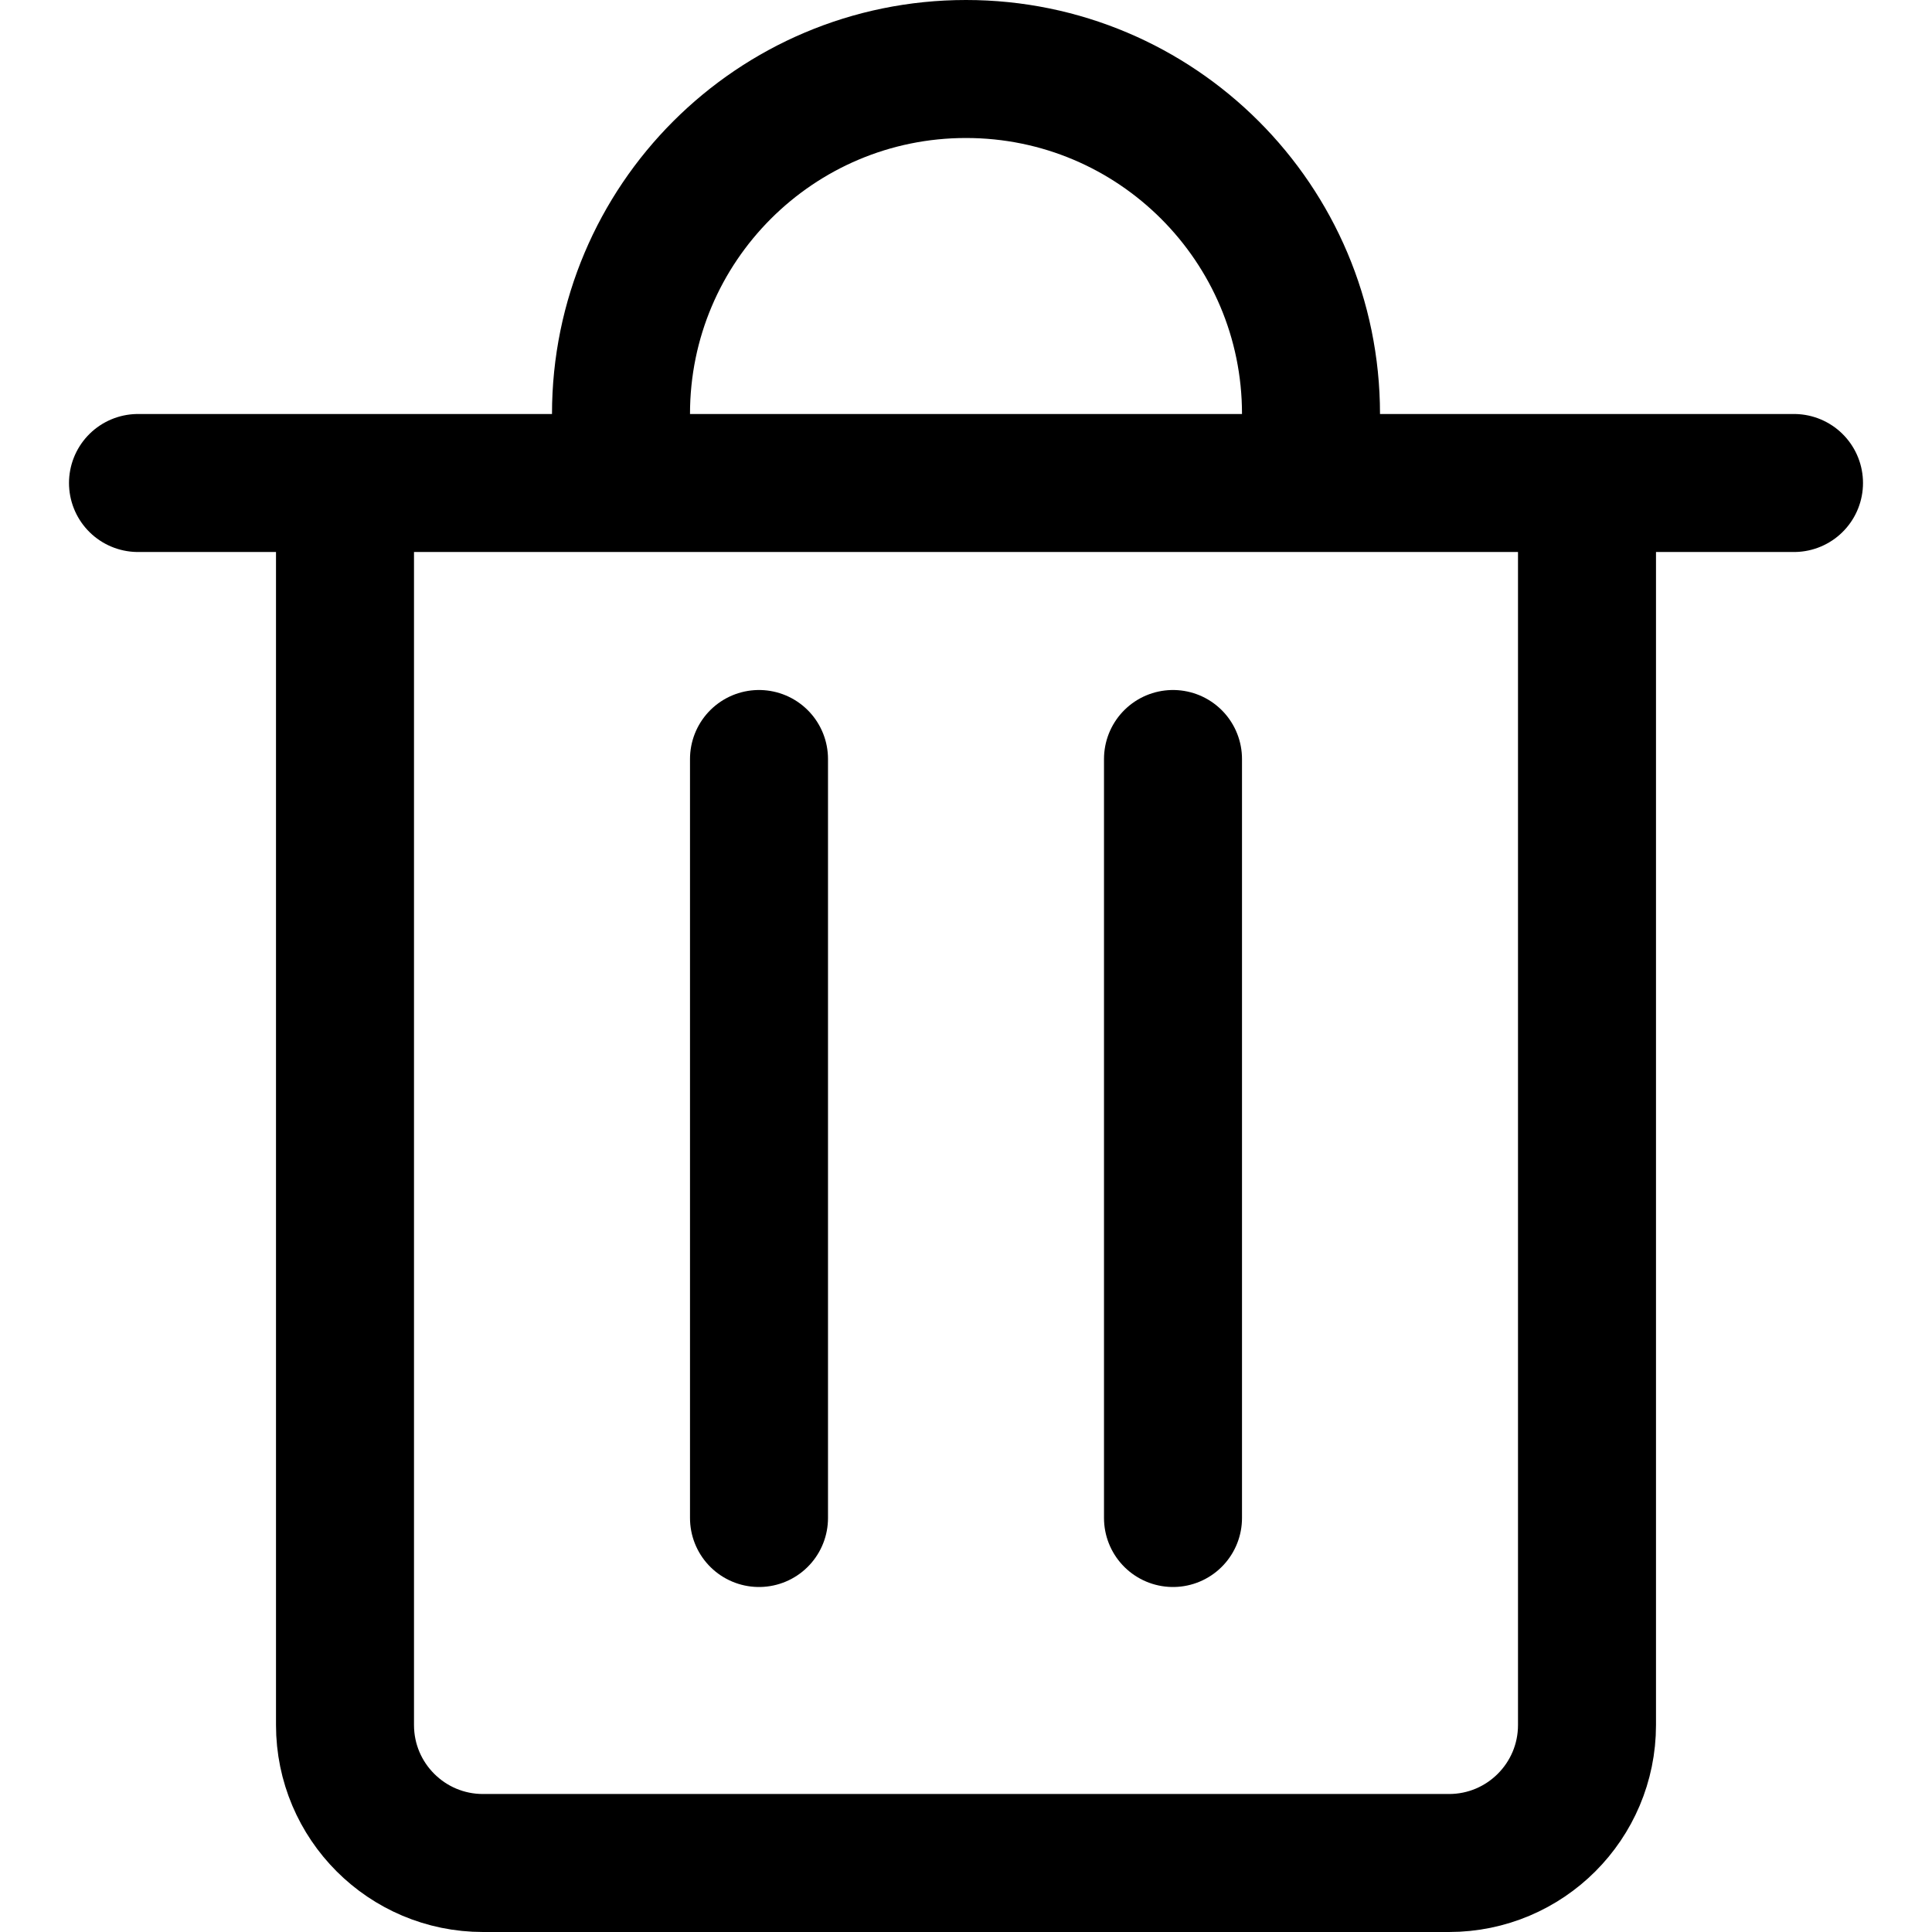
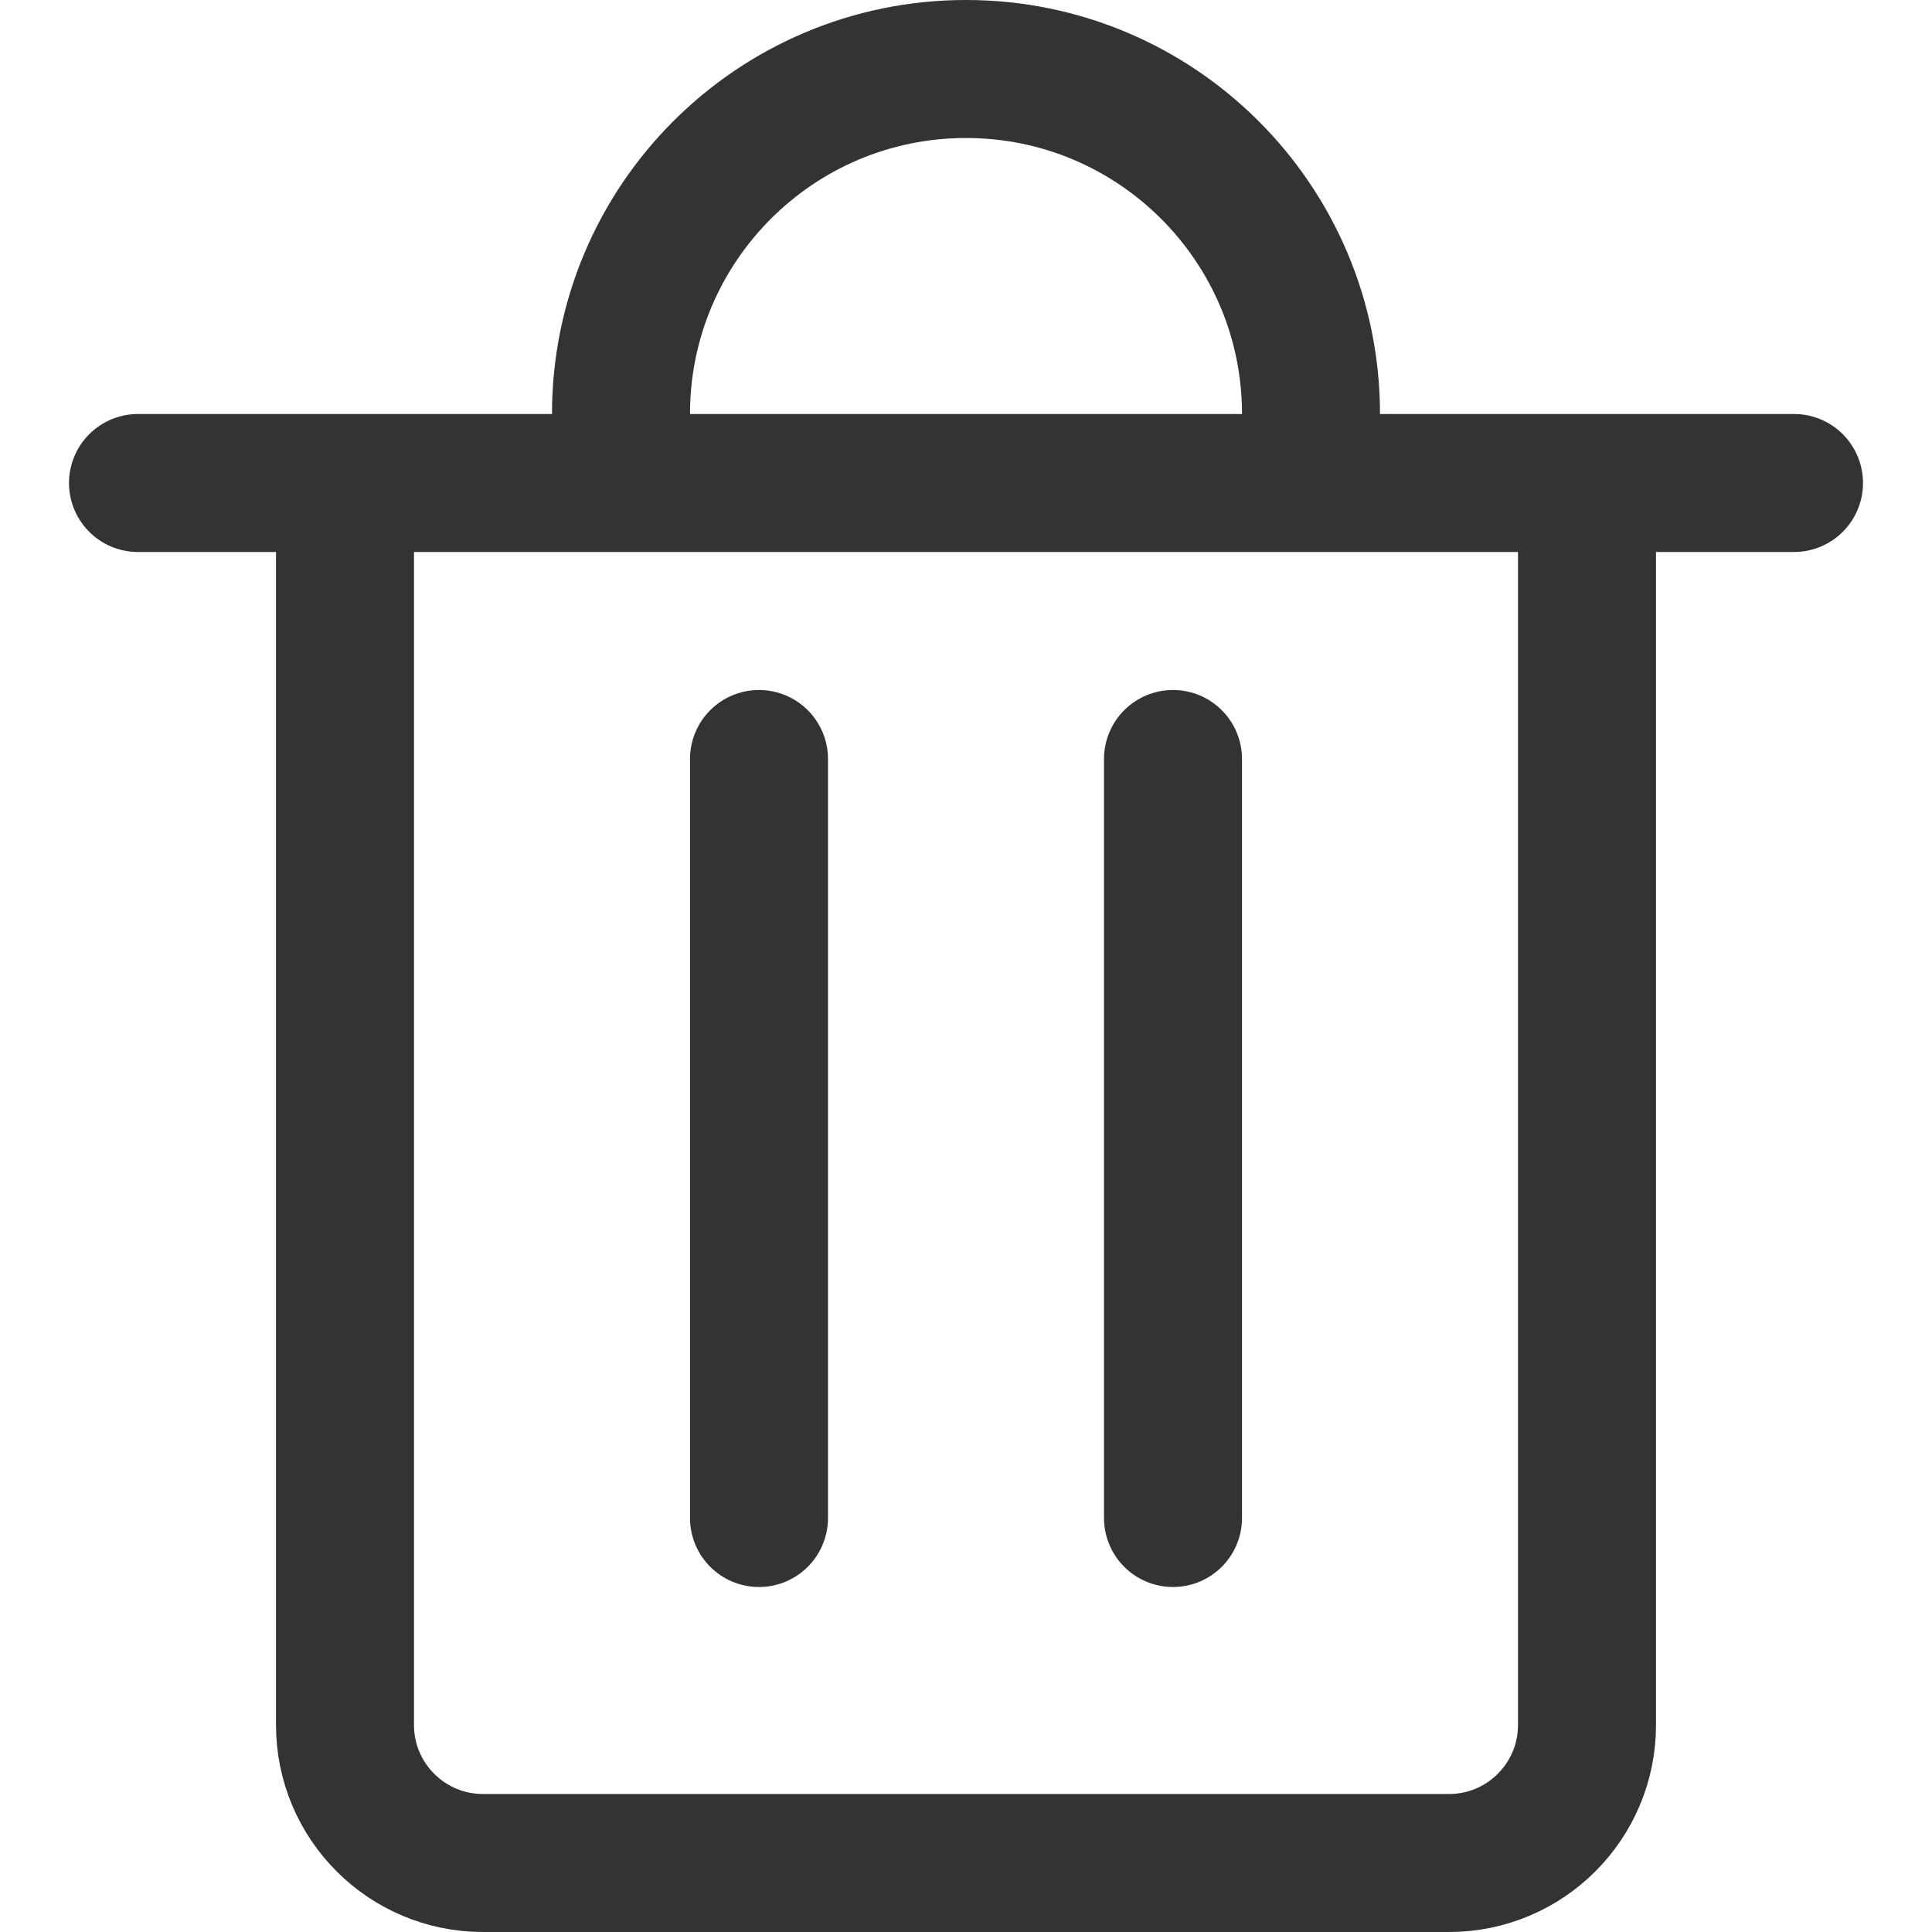
<svg xmlns="http://www.w3.org/2000/svg" width="64" height="64" viewBox="0 0 14 14">
-   <path fill="none" stroke="#000000" stroke-linecap="round" stroke-linejoin="round" d="M1 3.5h12m-10.5 0h9v9a1 1 0 0 1-1 1h-7a1 1 0 0 1-1-1v-9h0Zm2 0V3a2.5 2.5 0 0 1 5 0v.5m-4 2V11m3-5.5V11" />
+   <path fill="none" stroke="#333333" stroke-linecap="round" stroke-linejoin="round" d="M1 3.5h12m-10.5 0h9v9a1 1 0 0 1-1 1h-7a1 1 0 0 1-1-1v-9h0Zm2 0V3a2.5 2.5 0 0 1 5 0v.5m-4 2V11m3-5.5V11" />
</svg>
